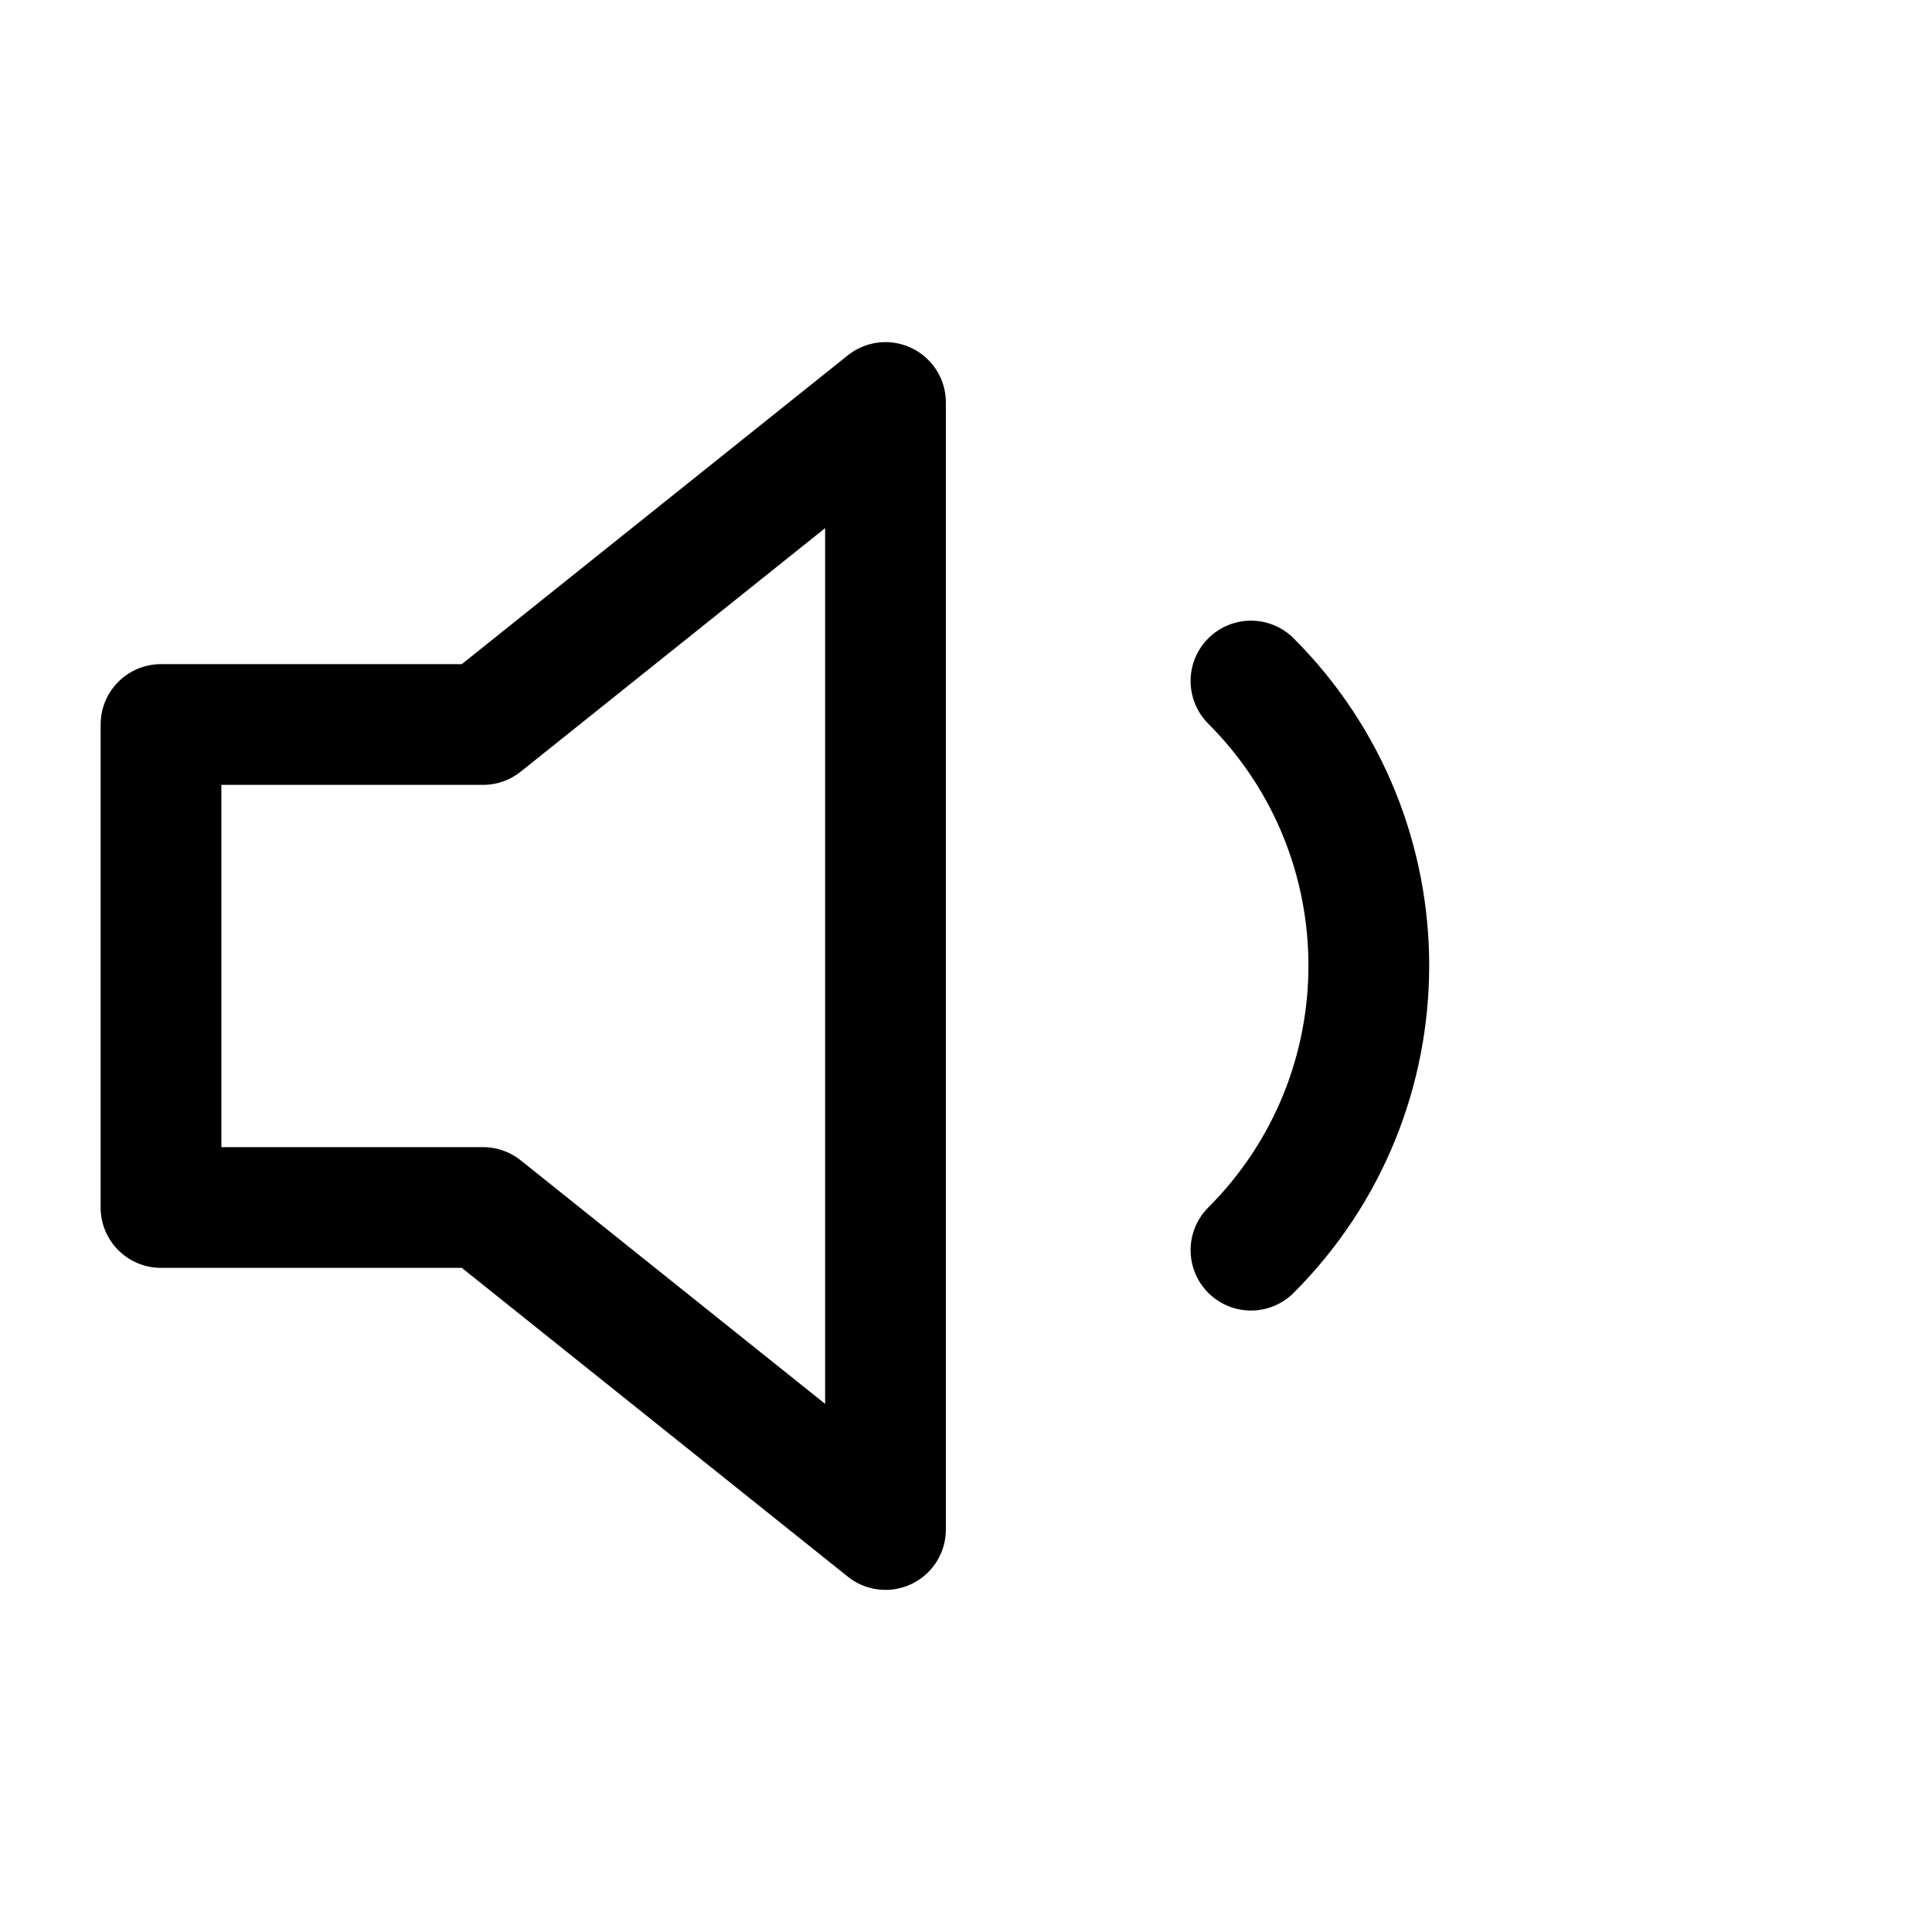
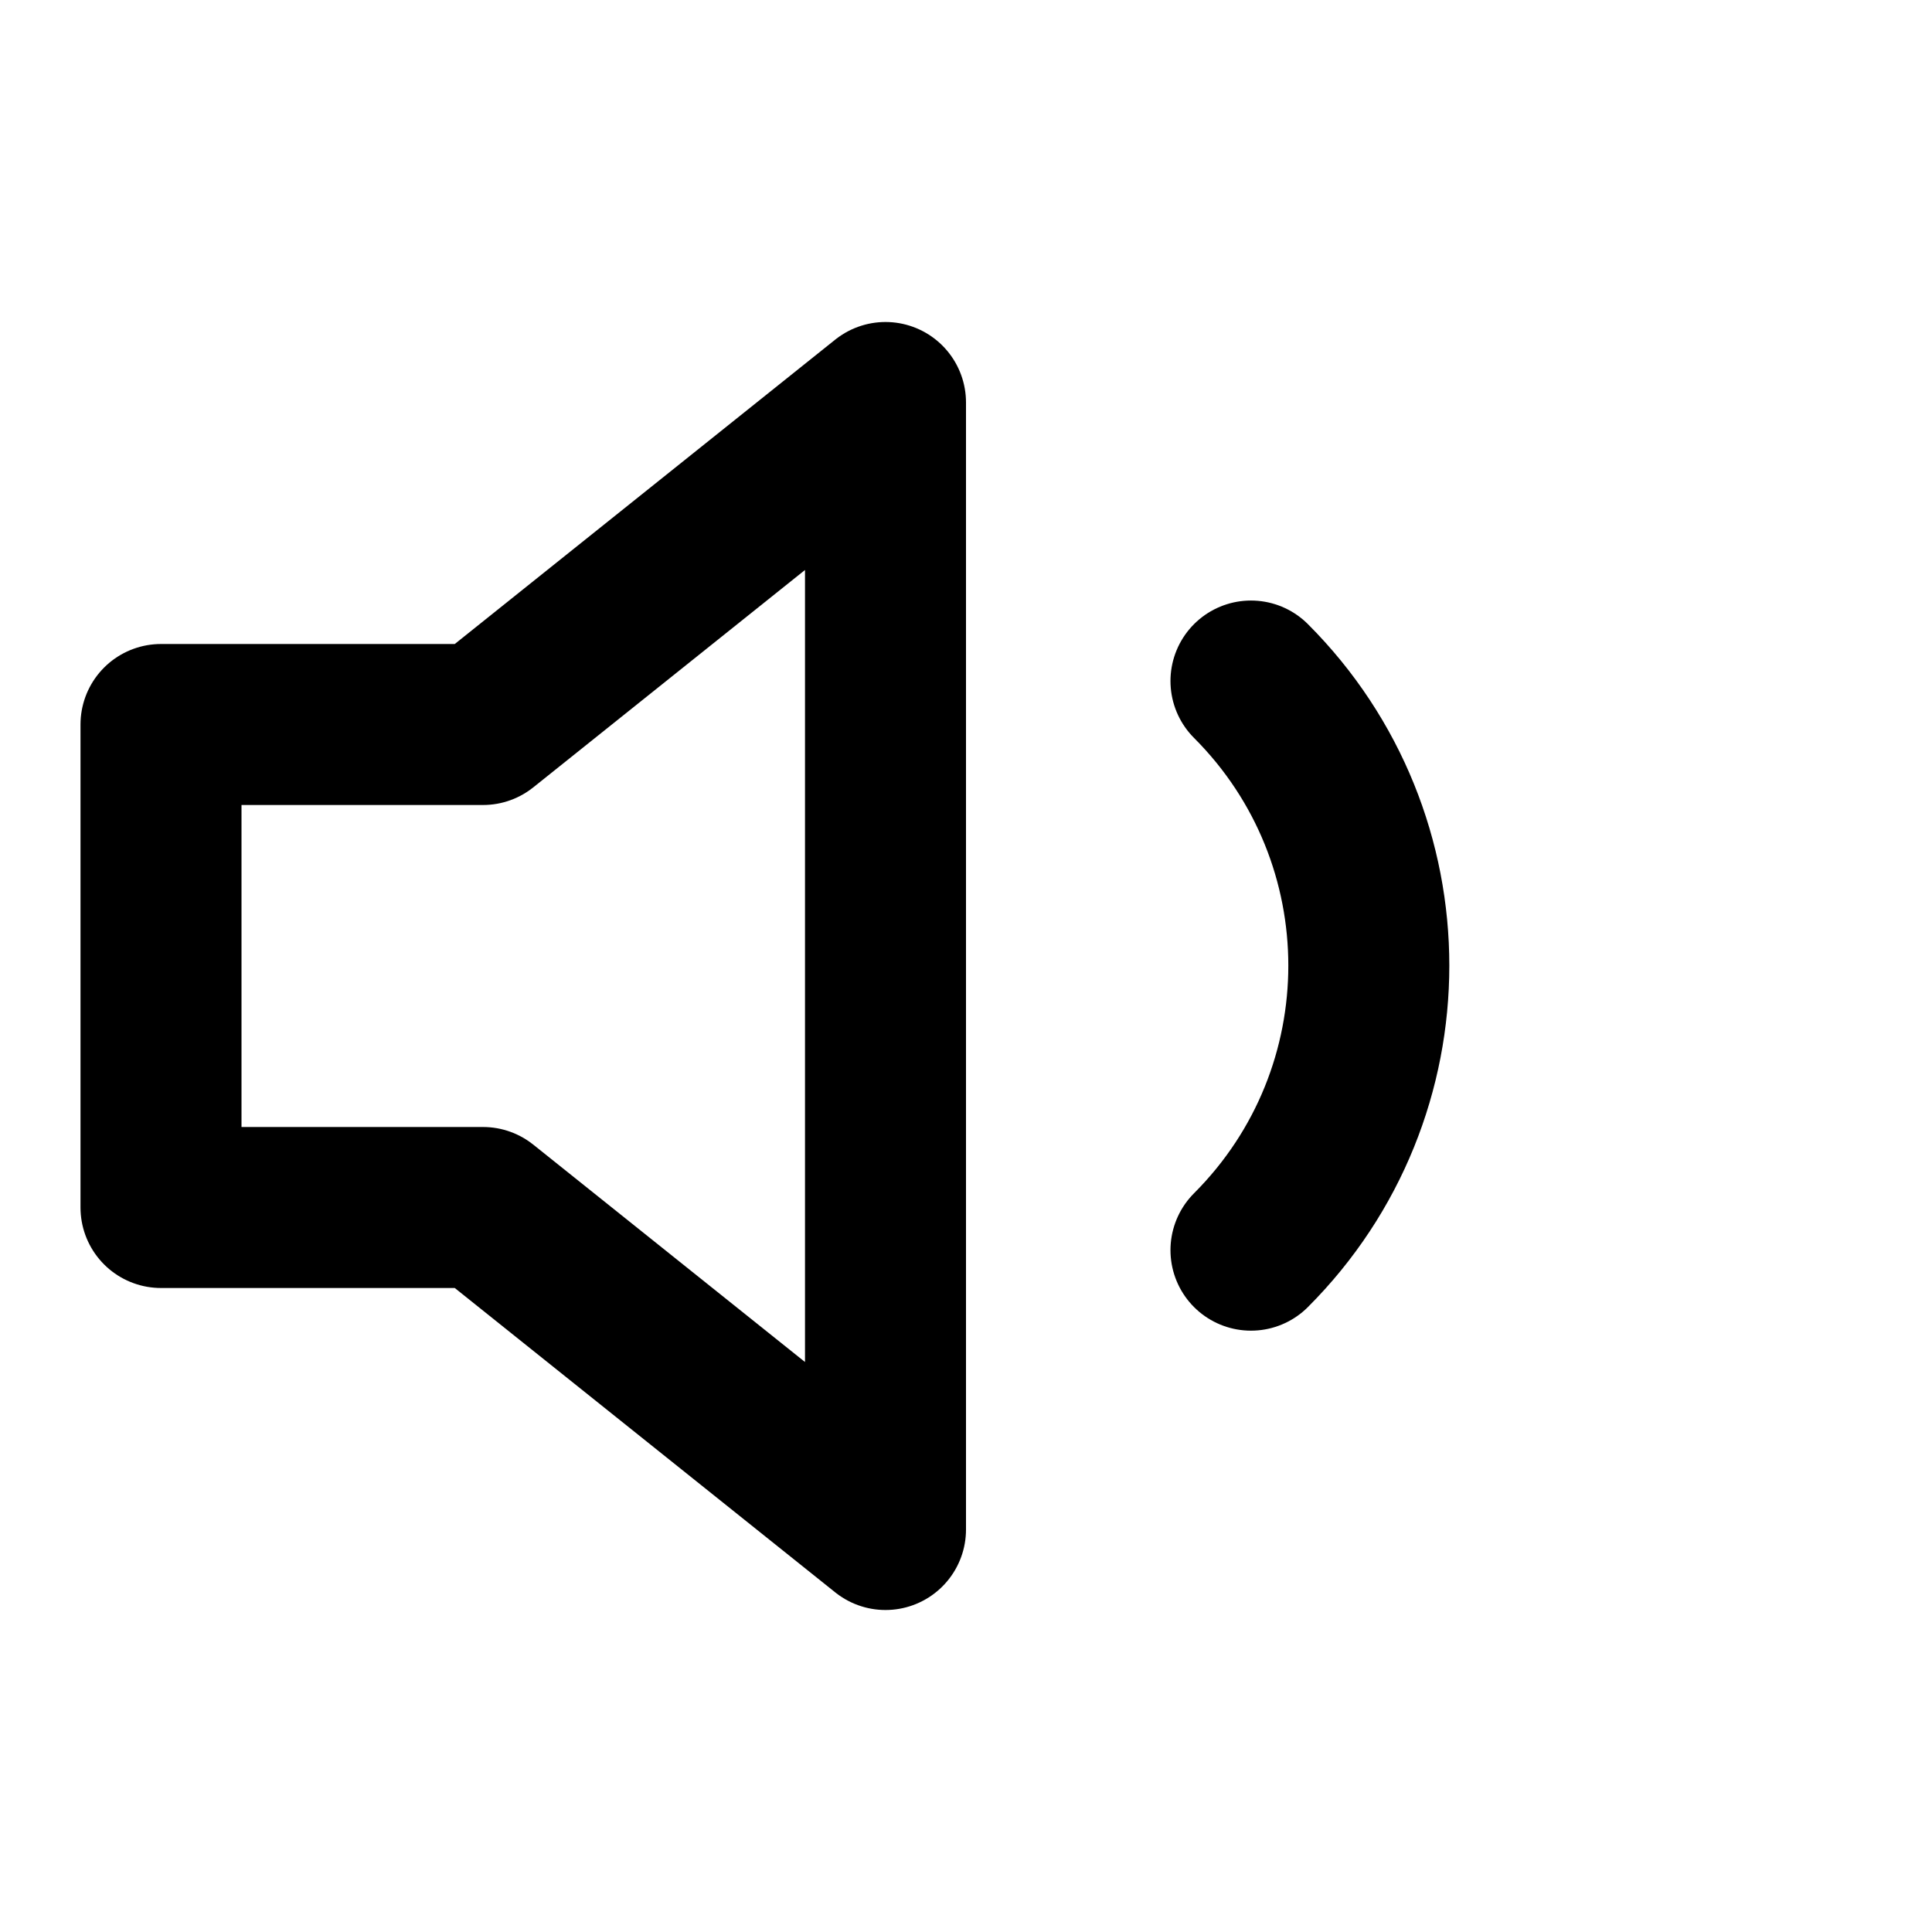
- <svg xmlns="http://www.w3.org/2000/svg" width="40" height="40" viewBox="0 0 24 24" fill="none" stroke="currentColor" stroke-width="1.5" stroke-linecap="round" stroke-linejoin="round" class="feather feather-volume-1">
+ <svg xmlns="http://www.w3.org/2000/svg" width="48" height="48" viewBox="0 0 24 24" fill="none" stroke="currentColor" stroke-width="2" stroke-linecap="round" stroke-linejoin="round" class="feather feather-volume-1">
  <polygon points="11 5 6 9 2 9 2 15 6 15 11 19 11 5" />
  <path d="M15.54 8.46a5 5 0 0 1 0 7.07" />
</svg>
